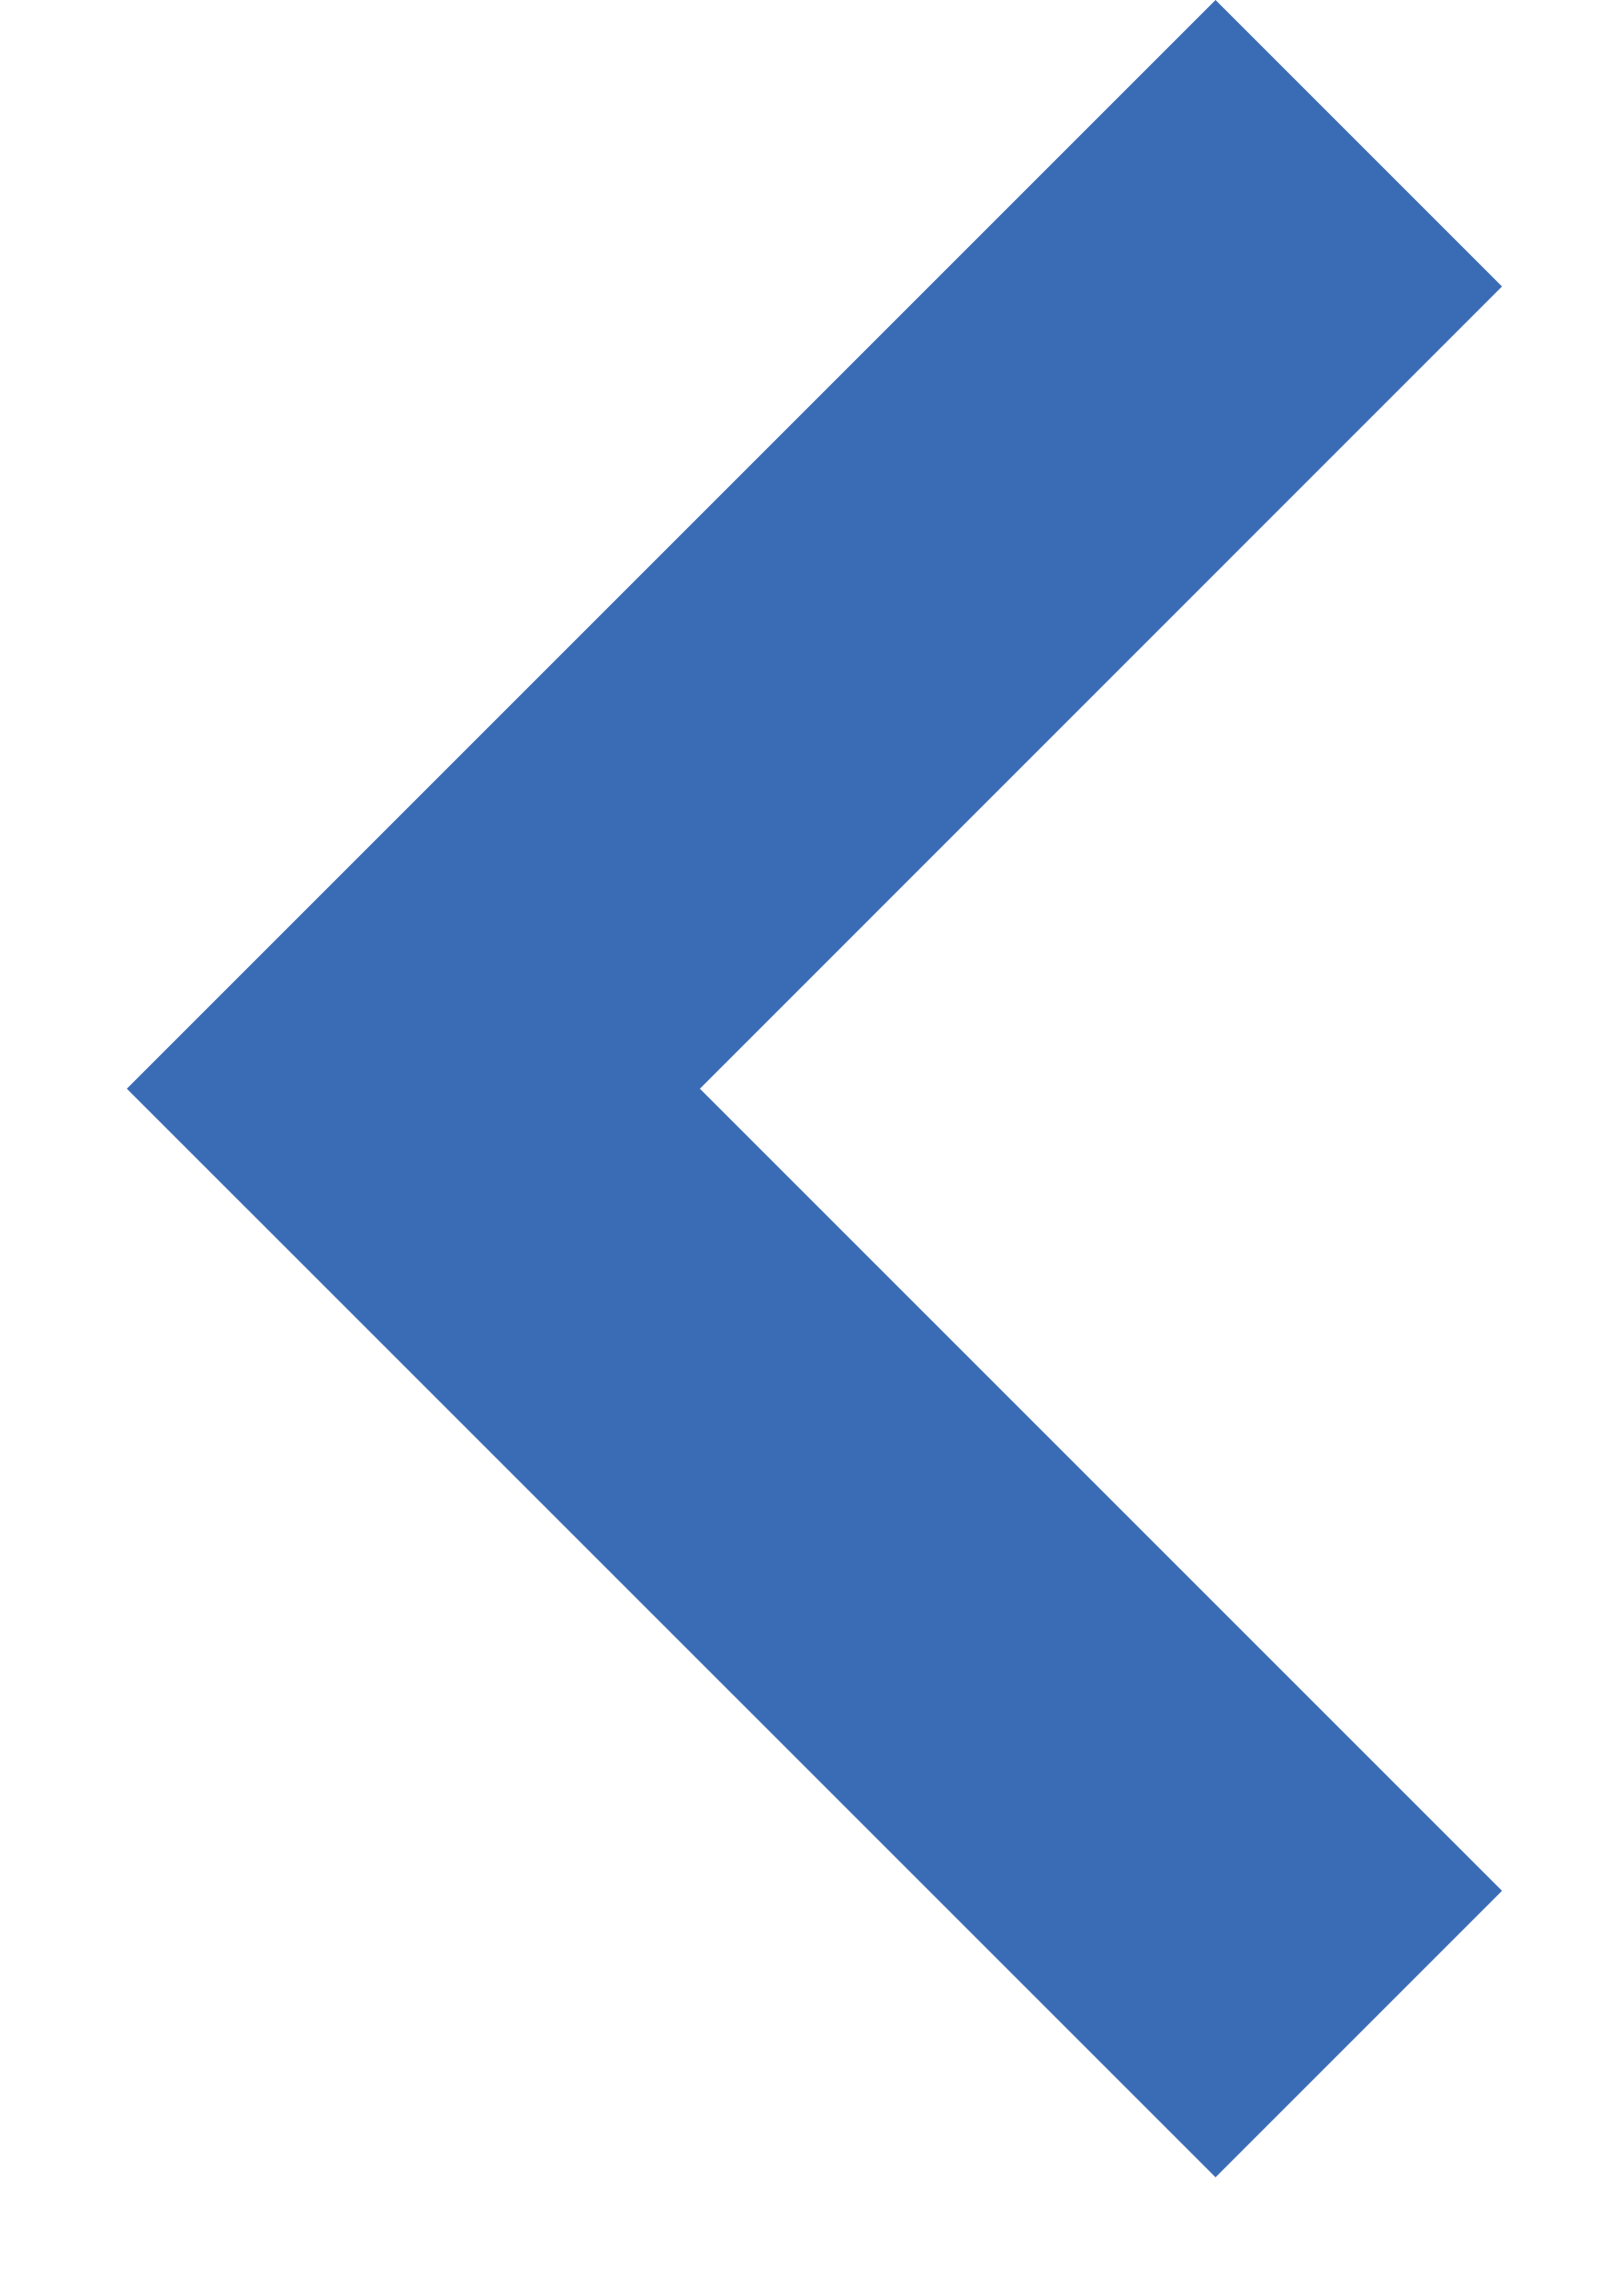
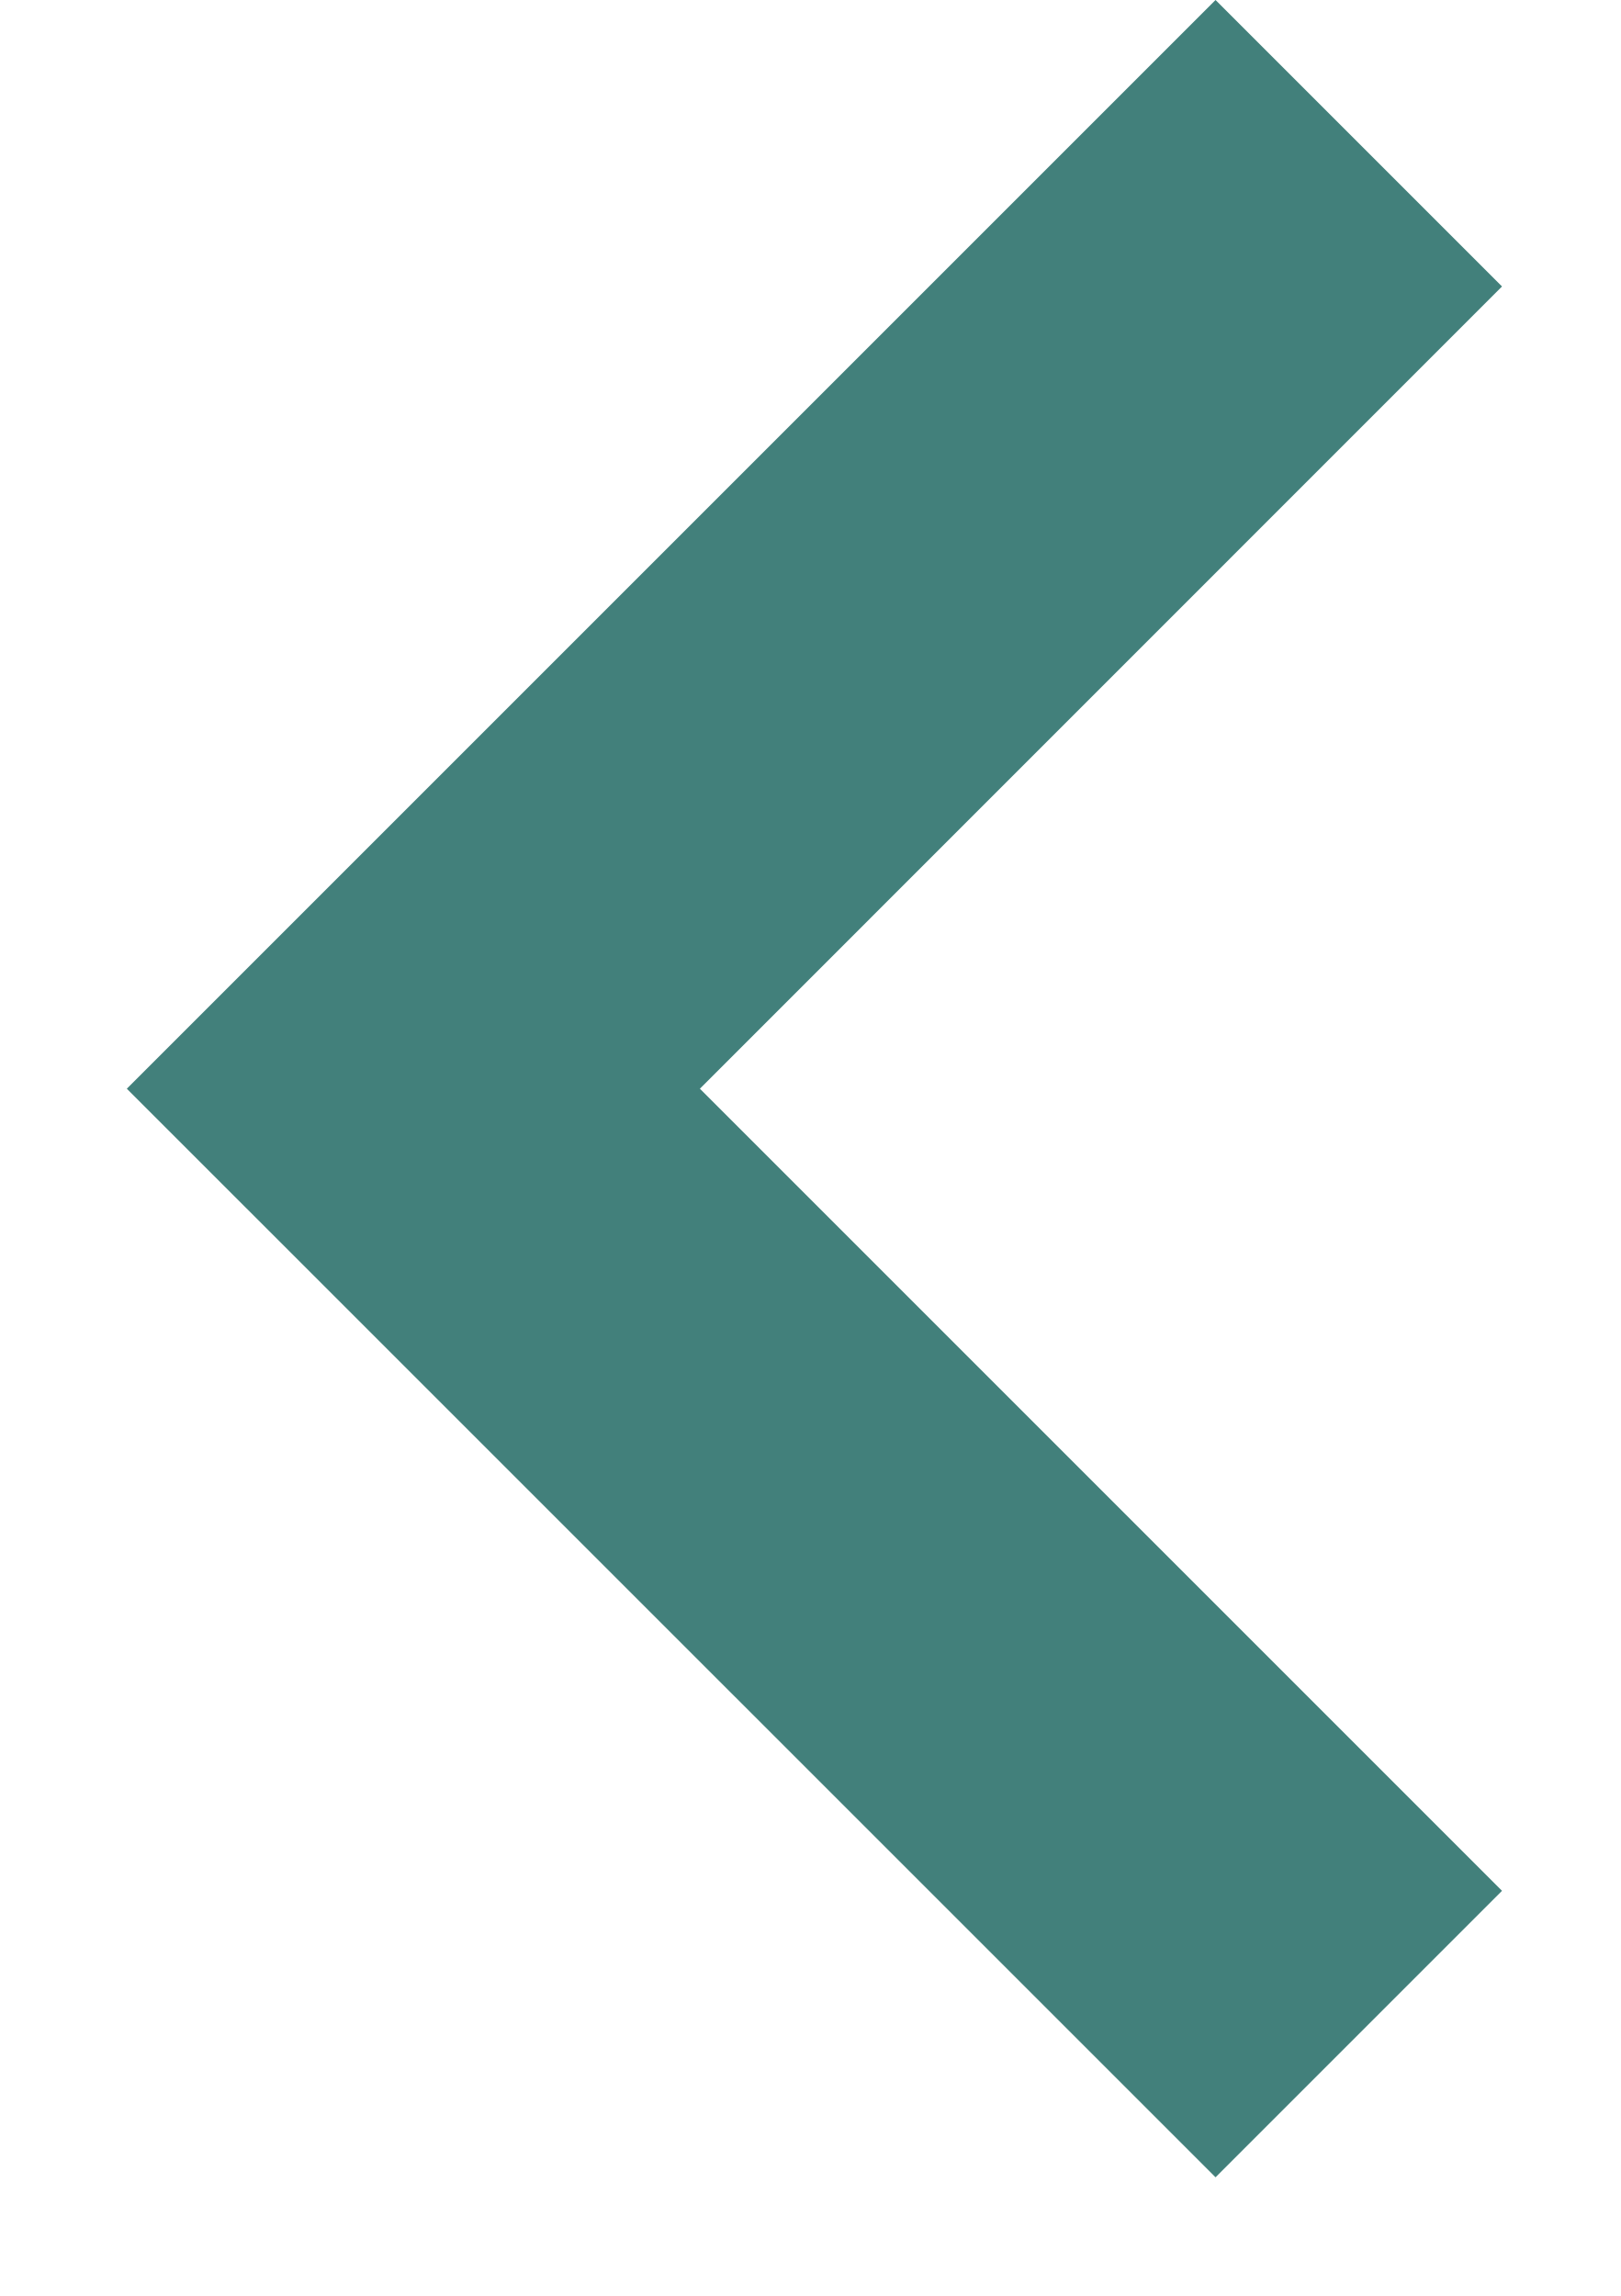
<svg xmlns="http://www.w3.org/2000/svg" width="12" height="17" viewBox="0 0 12 17" fill="none">
-   <path fill-rule="evenodd" clip-rule="evenodd" d="M9 0L11.121 2.121L5.182 8.061L11.121 14L9 16.121L0.939 8.061L9 0Z" fill="#3A6CB5" />
+   <path fill-rule="evenodd" clip-rule="evenodd" d="M9 0L11.121 2.121L5.182 8.061L11.121 14L9 16.121L0.939 8.061L9 0Z" fill="#42807b" />
</svg>
